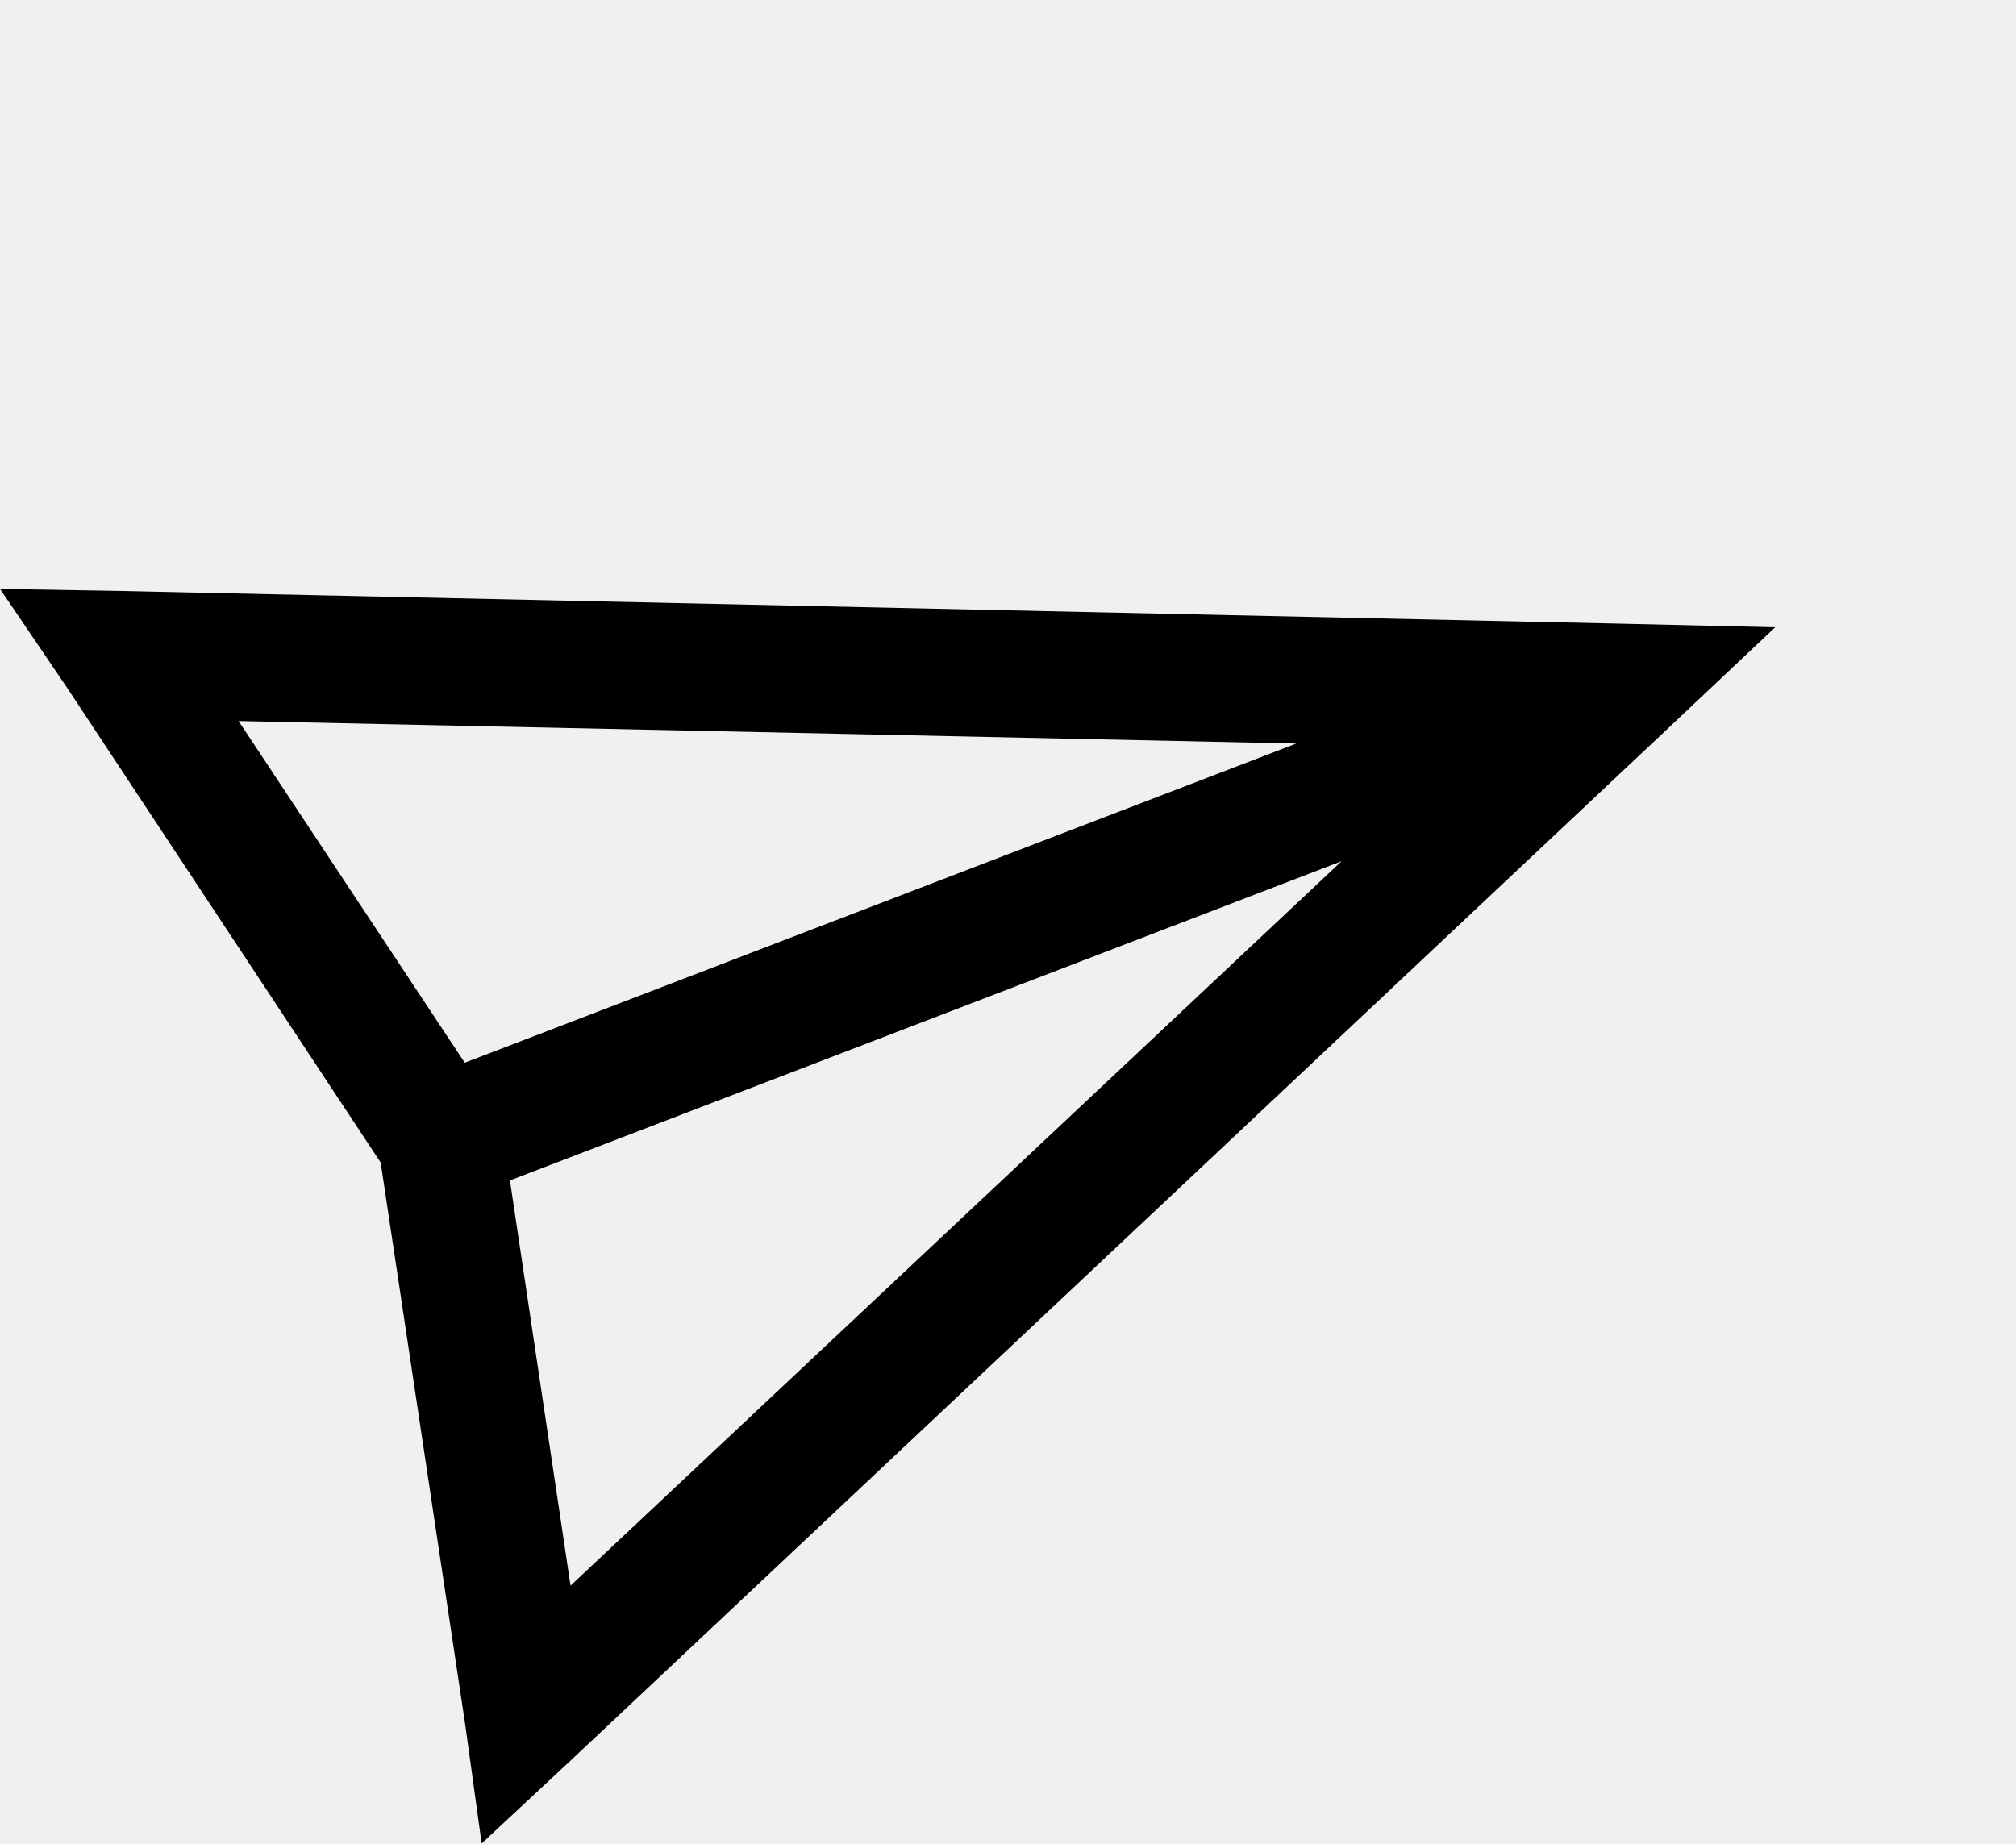
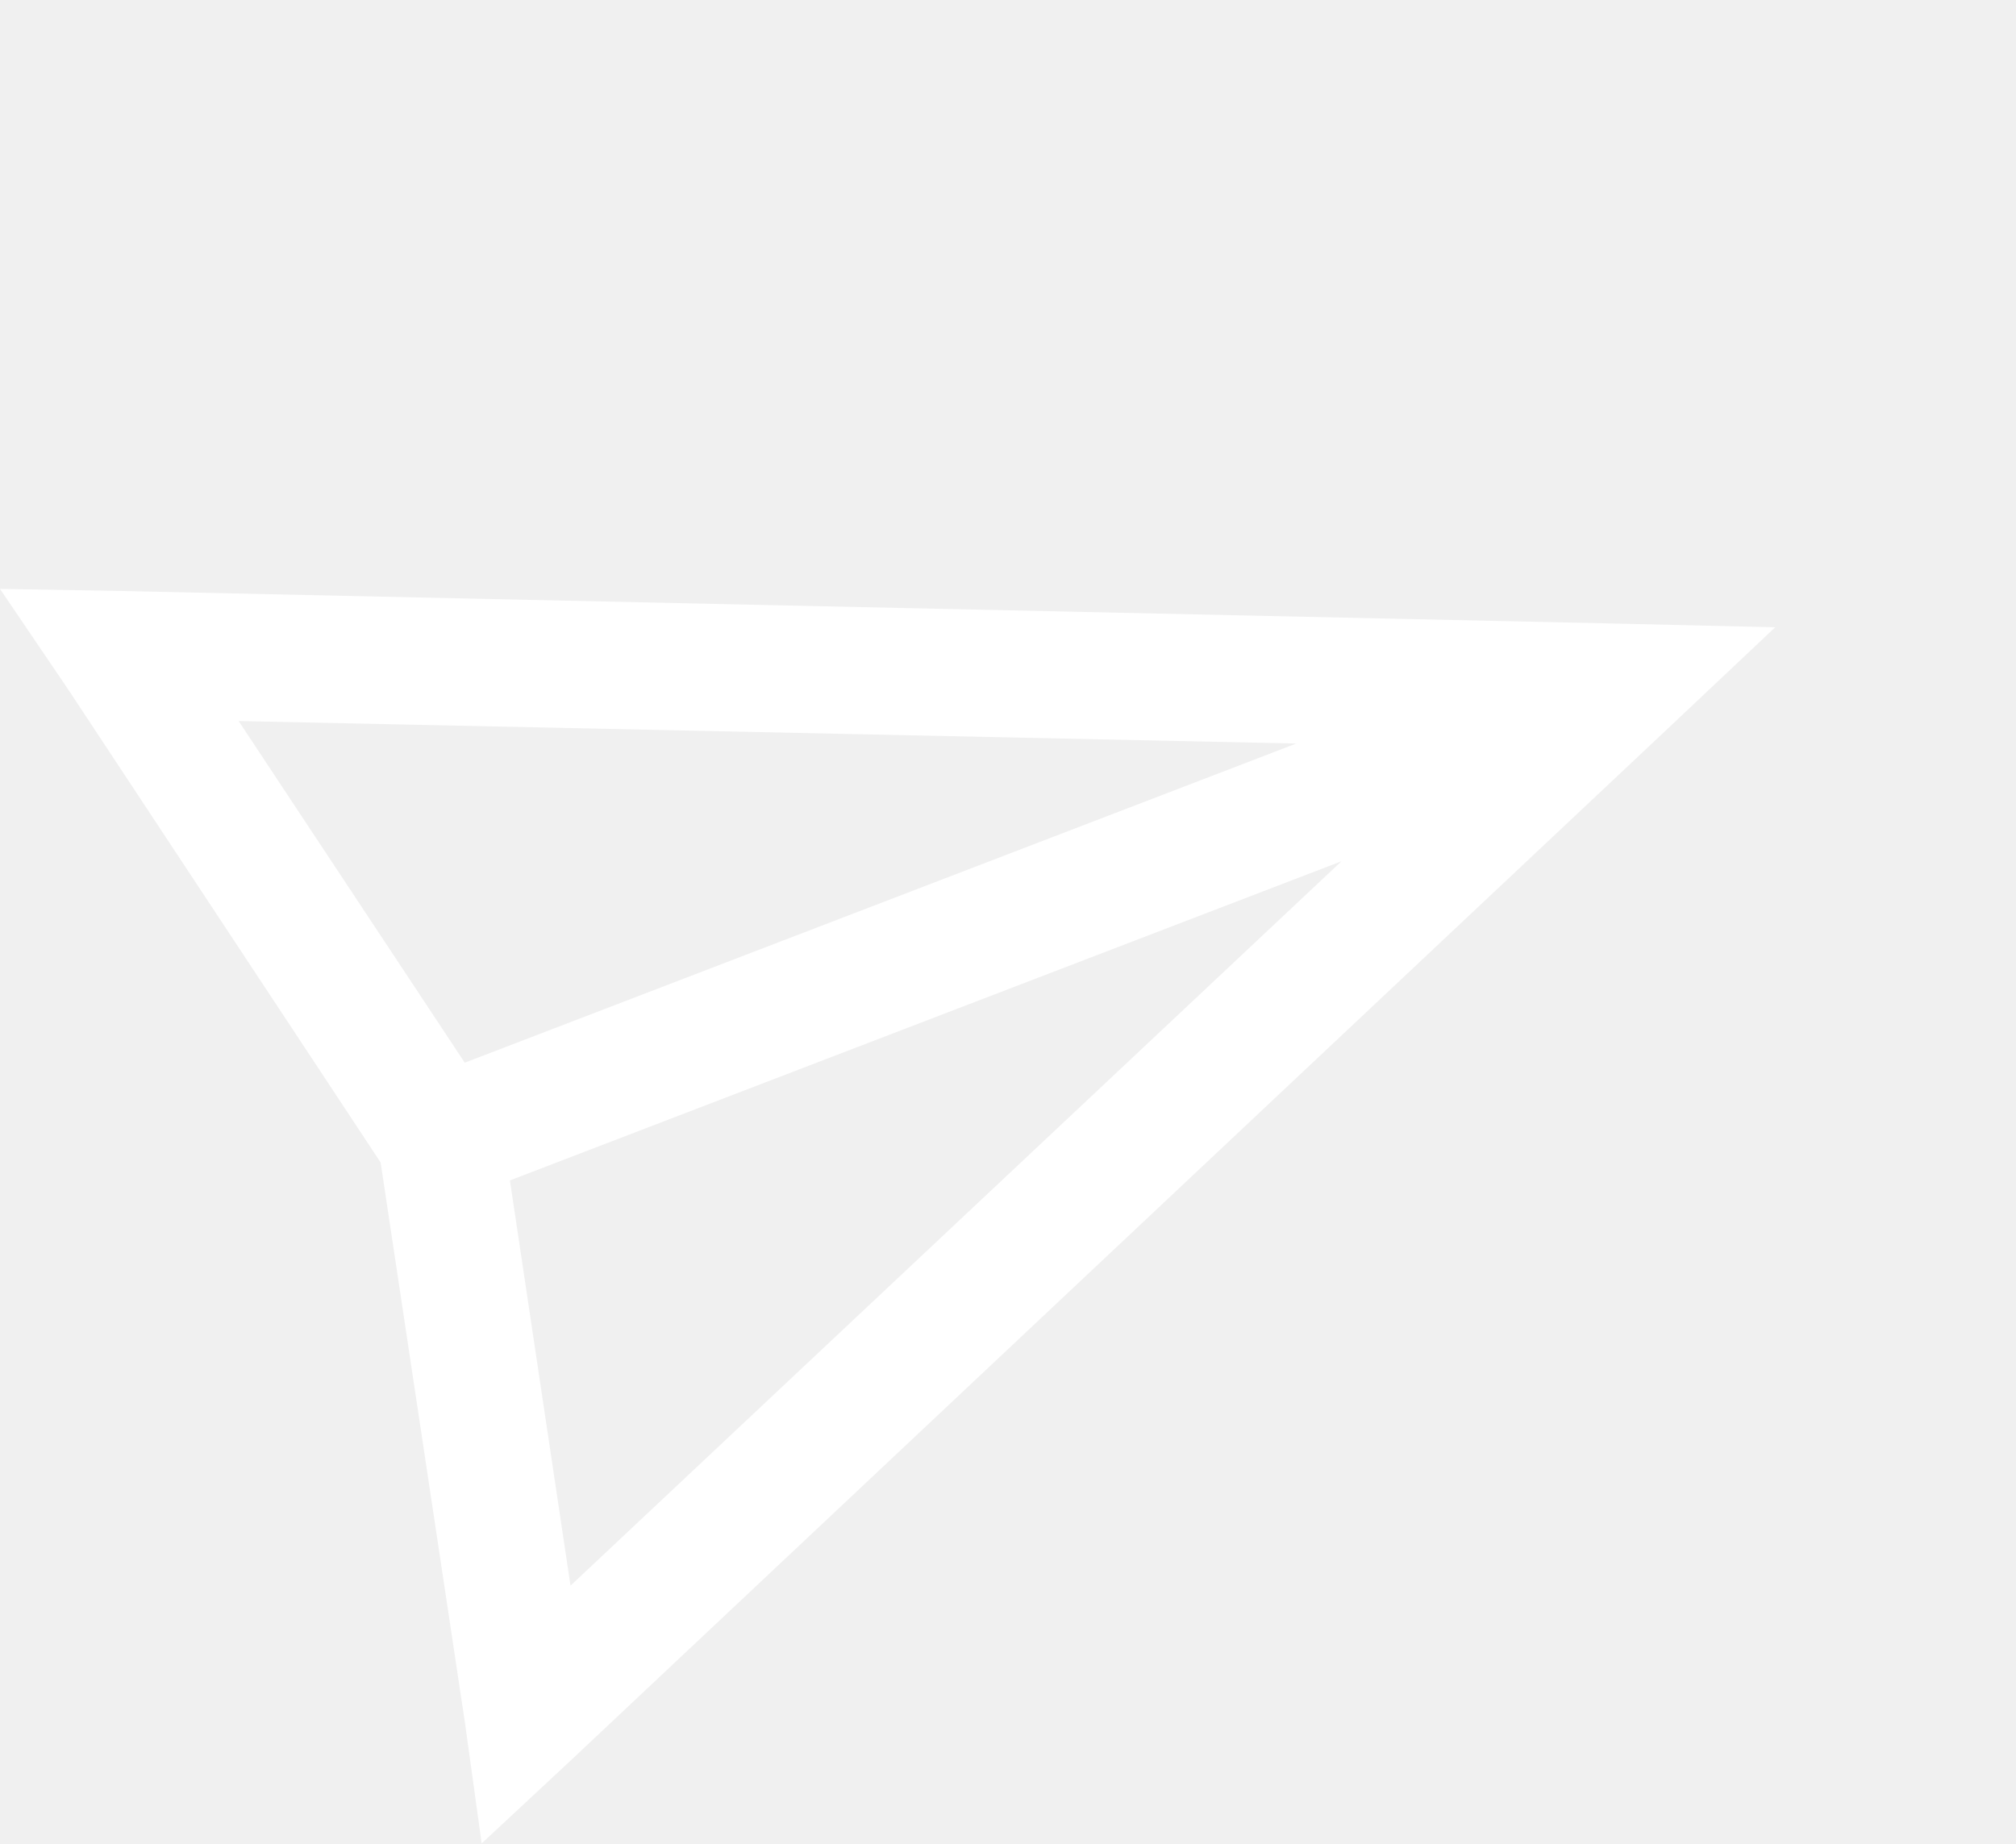
- <svg xmlns="http://www.w3.org/2000/svg" width="31.969" height="29.237" viewBox="0 0 31.969 29.237" version="1.1" id="svg3">
-   <defs id="defs7" />
-   <path id="paper-plane" d="M3.594,5.344l.438,1.875L5.969,16,4.031,24.781l-.437,1.875,1.781-.719,22-9L29.656,16l-2.281-.937-22-9ZM6.375,8.656,21.906,15H7.781ZM7.781,17H21.906L6.375,23.344Z" transform="translate(-5.27 5.639) rotate(-21)" fill="#fff" style="fill:#000000" />
+ <svg xmlns="http://www.w3.org/2000/svg" xmlns:ns1="http://vectornator.io" height="100%" style="fill-rule:nonzero;clip-rule:evenodd;stroke-linecap:round;stroke-linejoin:round;" xml:space="preserve" width="100%" version="1.1" viewBox="0 0 31.969 29.237">
+   <defs />
+   <g id="Untitled" ns1:layerName="Untitled">
+     <path d="M0+9.34L1.081+10.934L6.036+18.437L7.374+27.329L7.638+29.236L9.043+27.927L26.356+11.641L28.15+9.949L25.685+9.891L1.921+9.373L0+9.34ZM3.784+11.435L20.556+11.792L7.37+16.854L3.784+11.435ZM8.086+18.721L21.273+13.659L9.047+25.148L8.086+18.721Z" opacity="1" fill="#ffffff" />
+   </g>
</svg>
